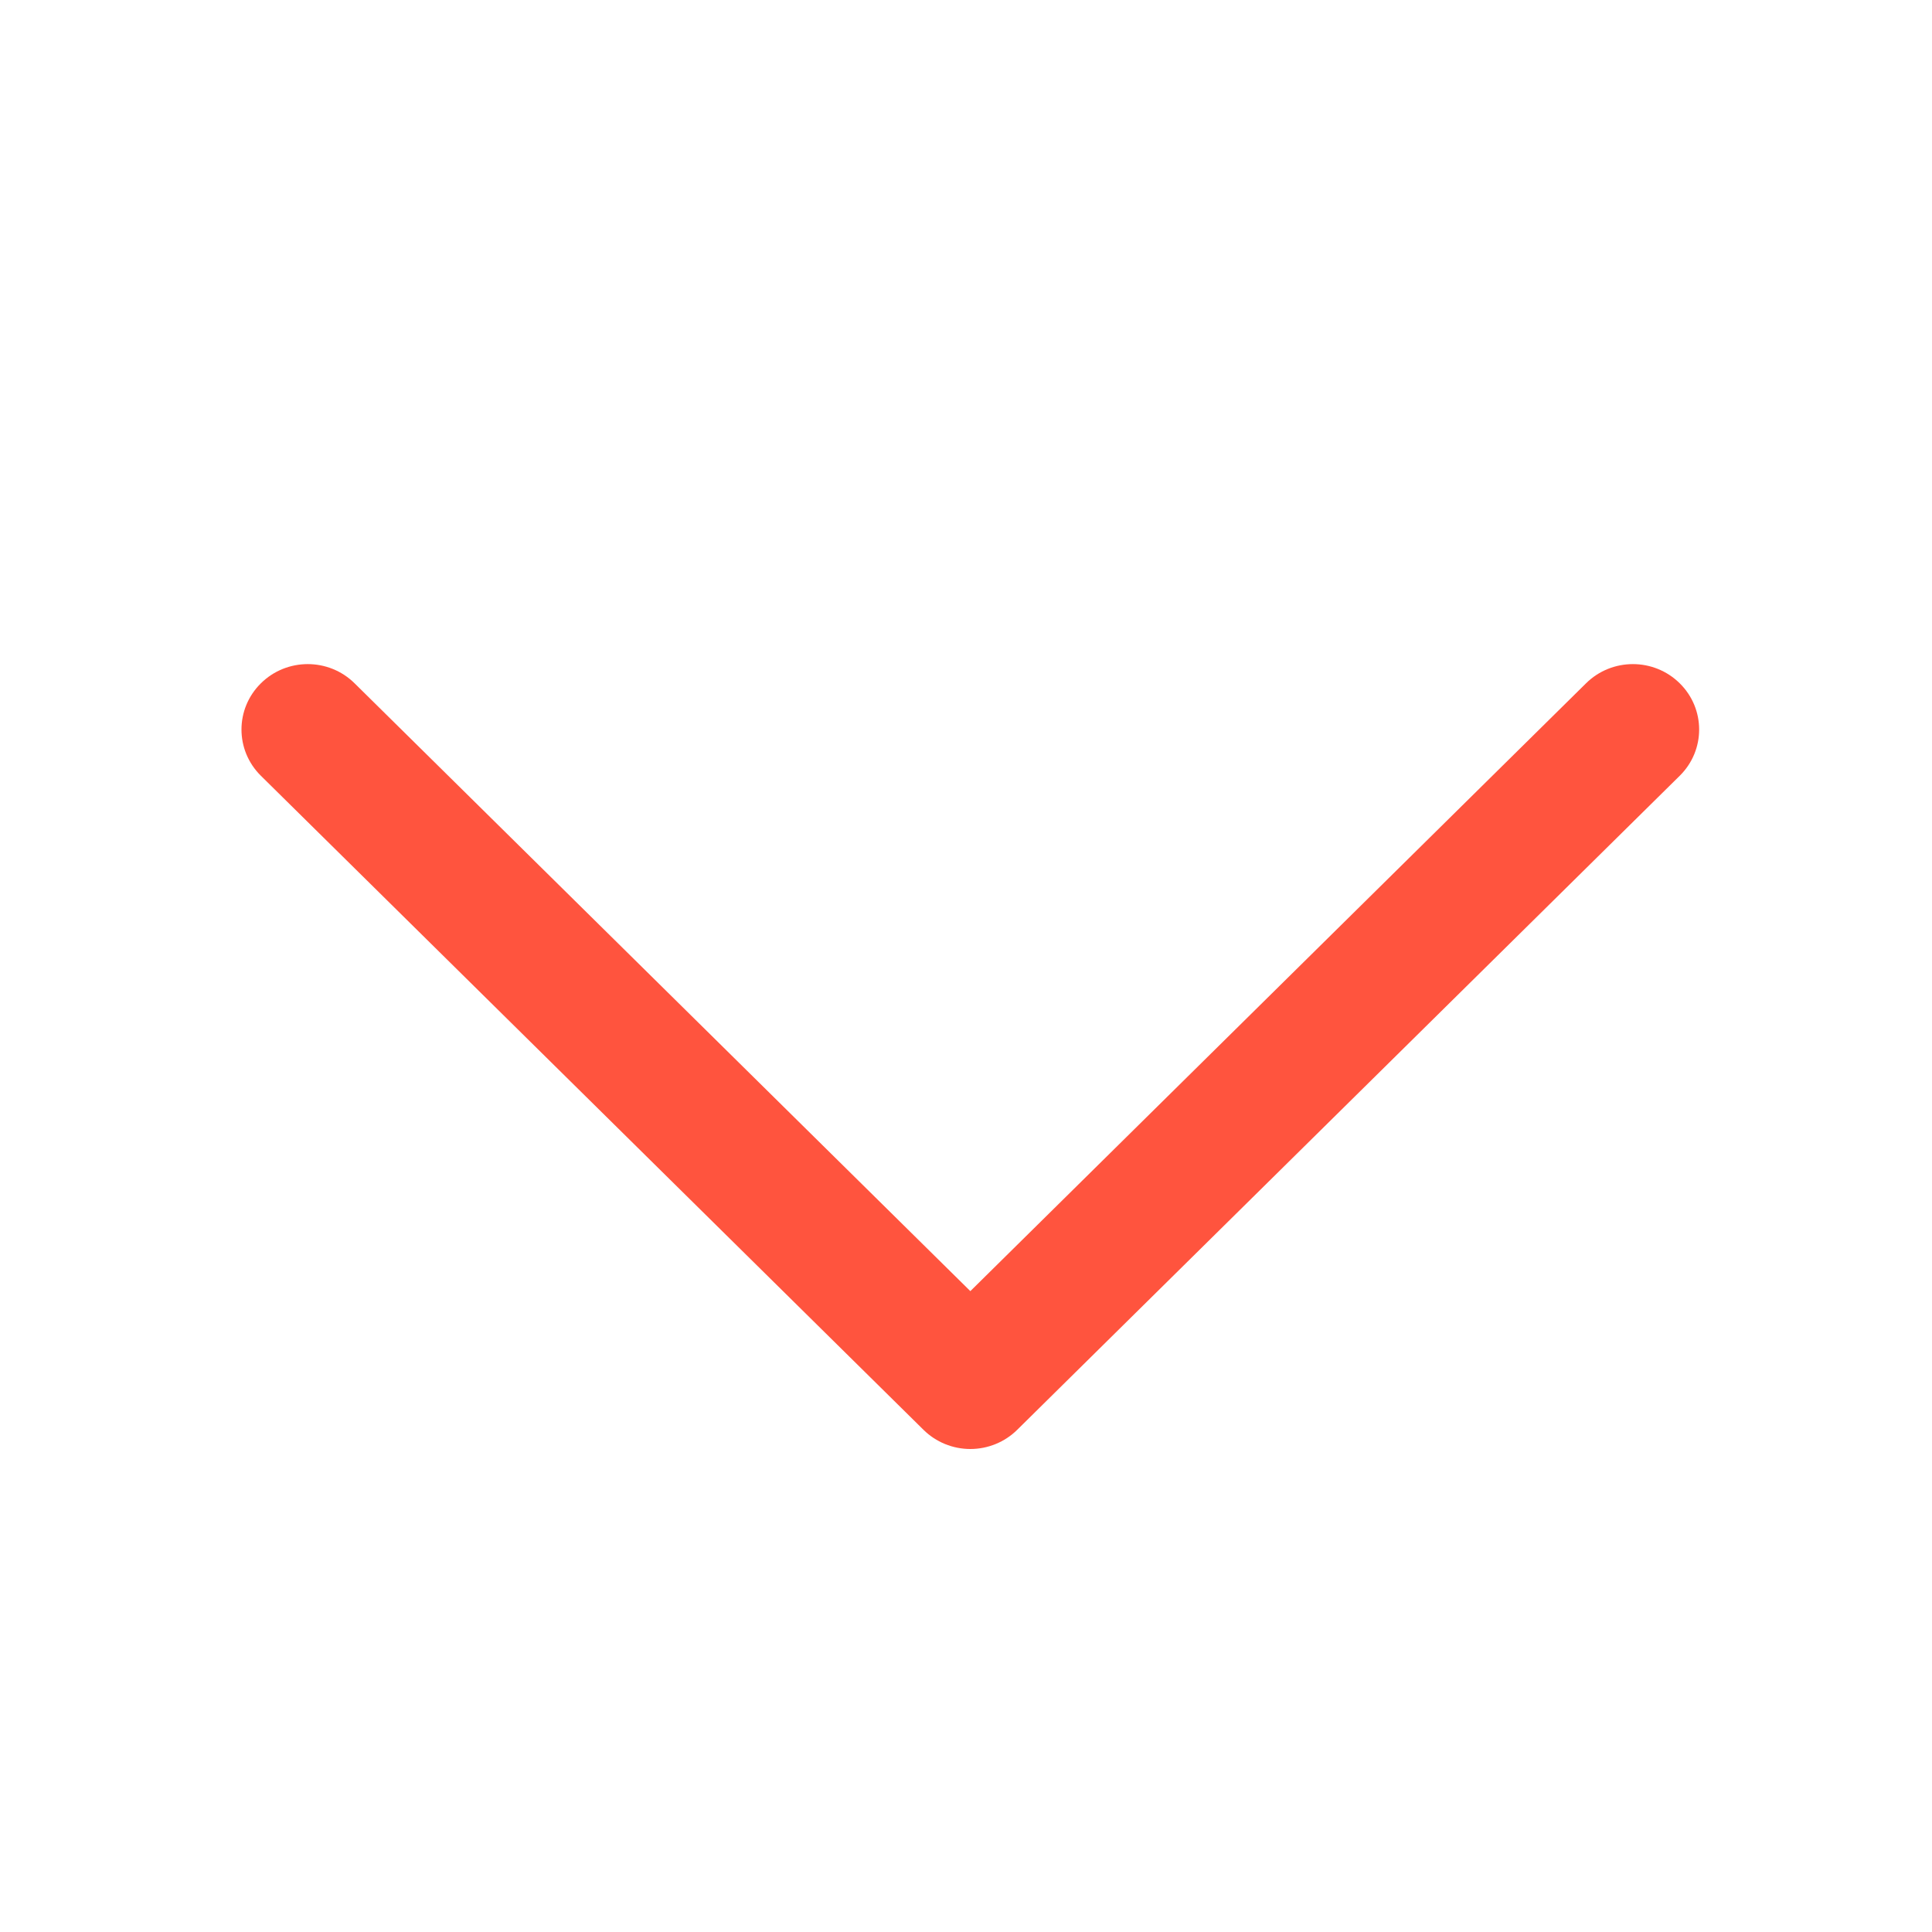
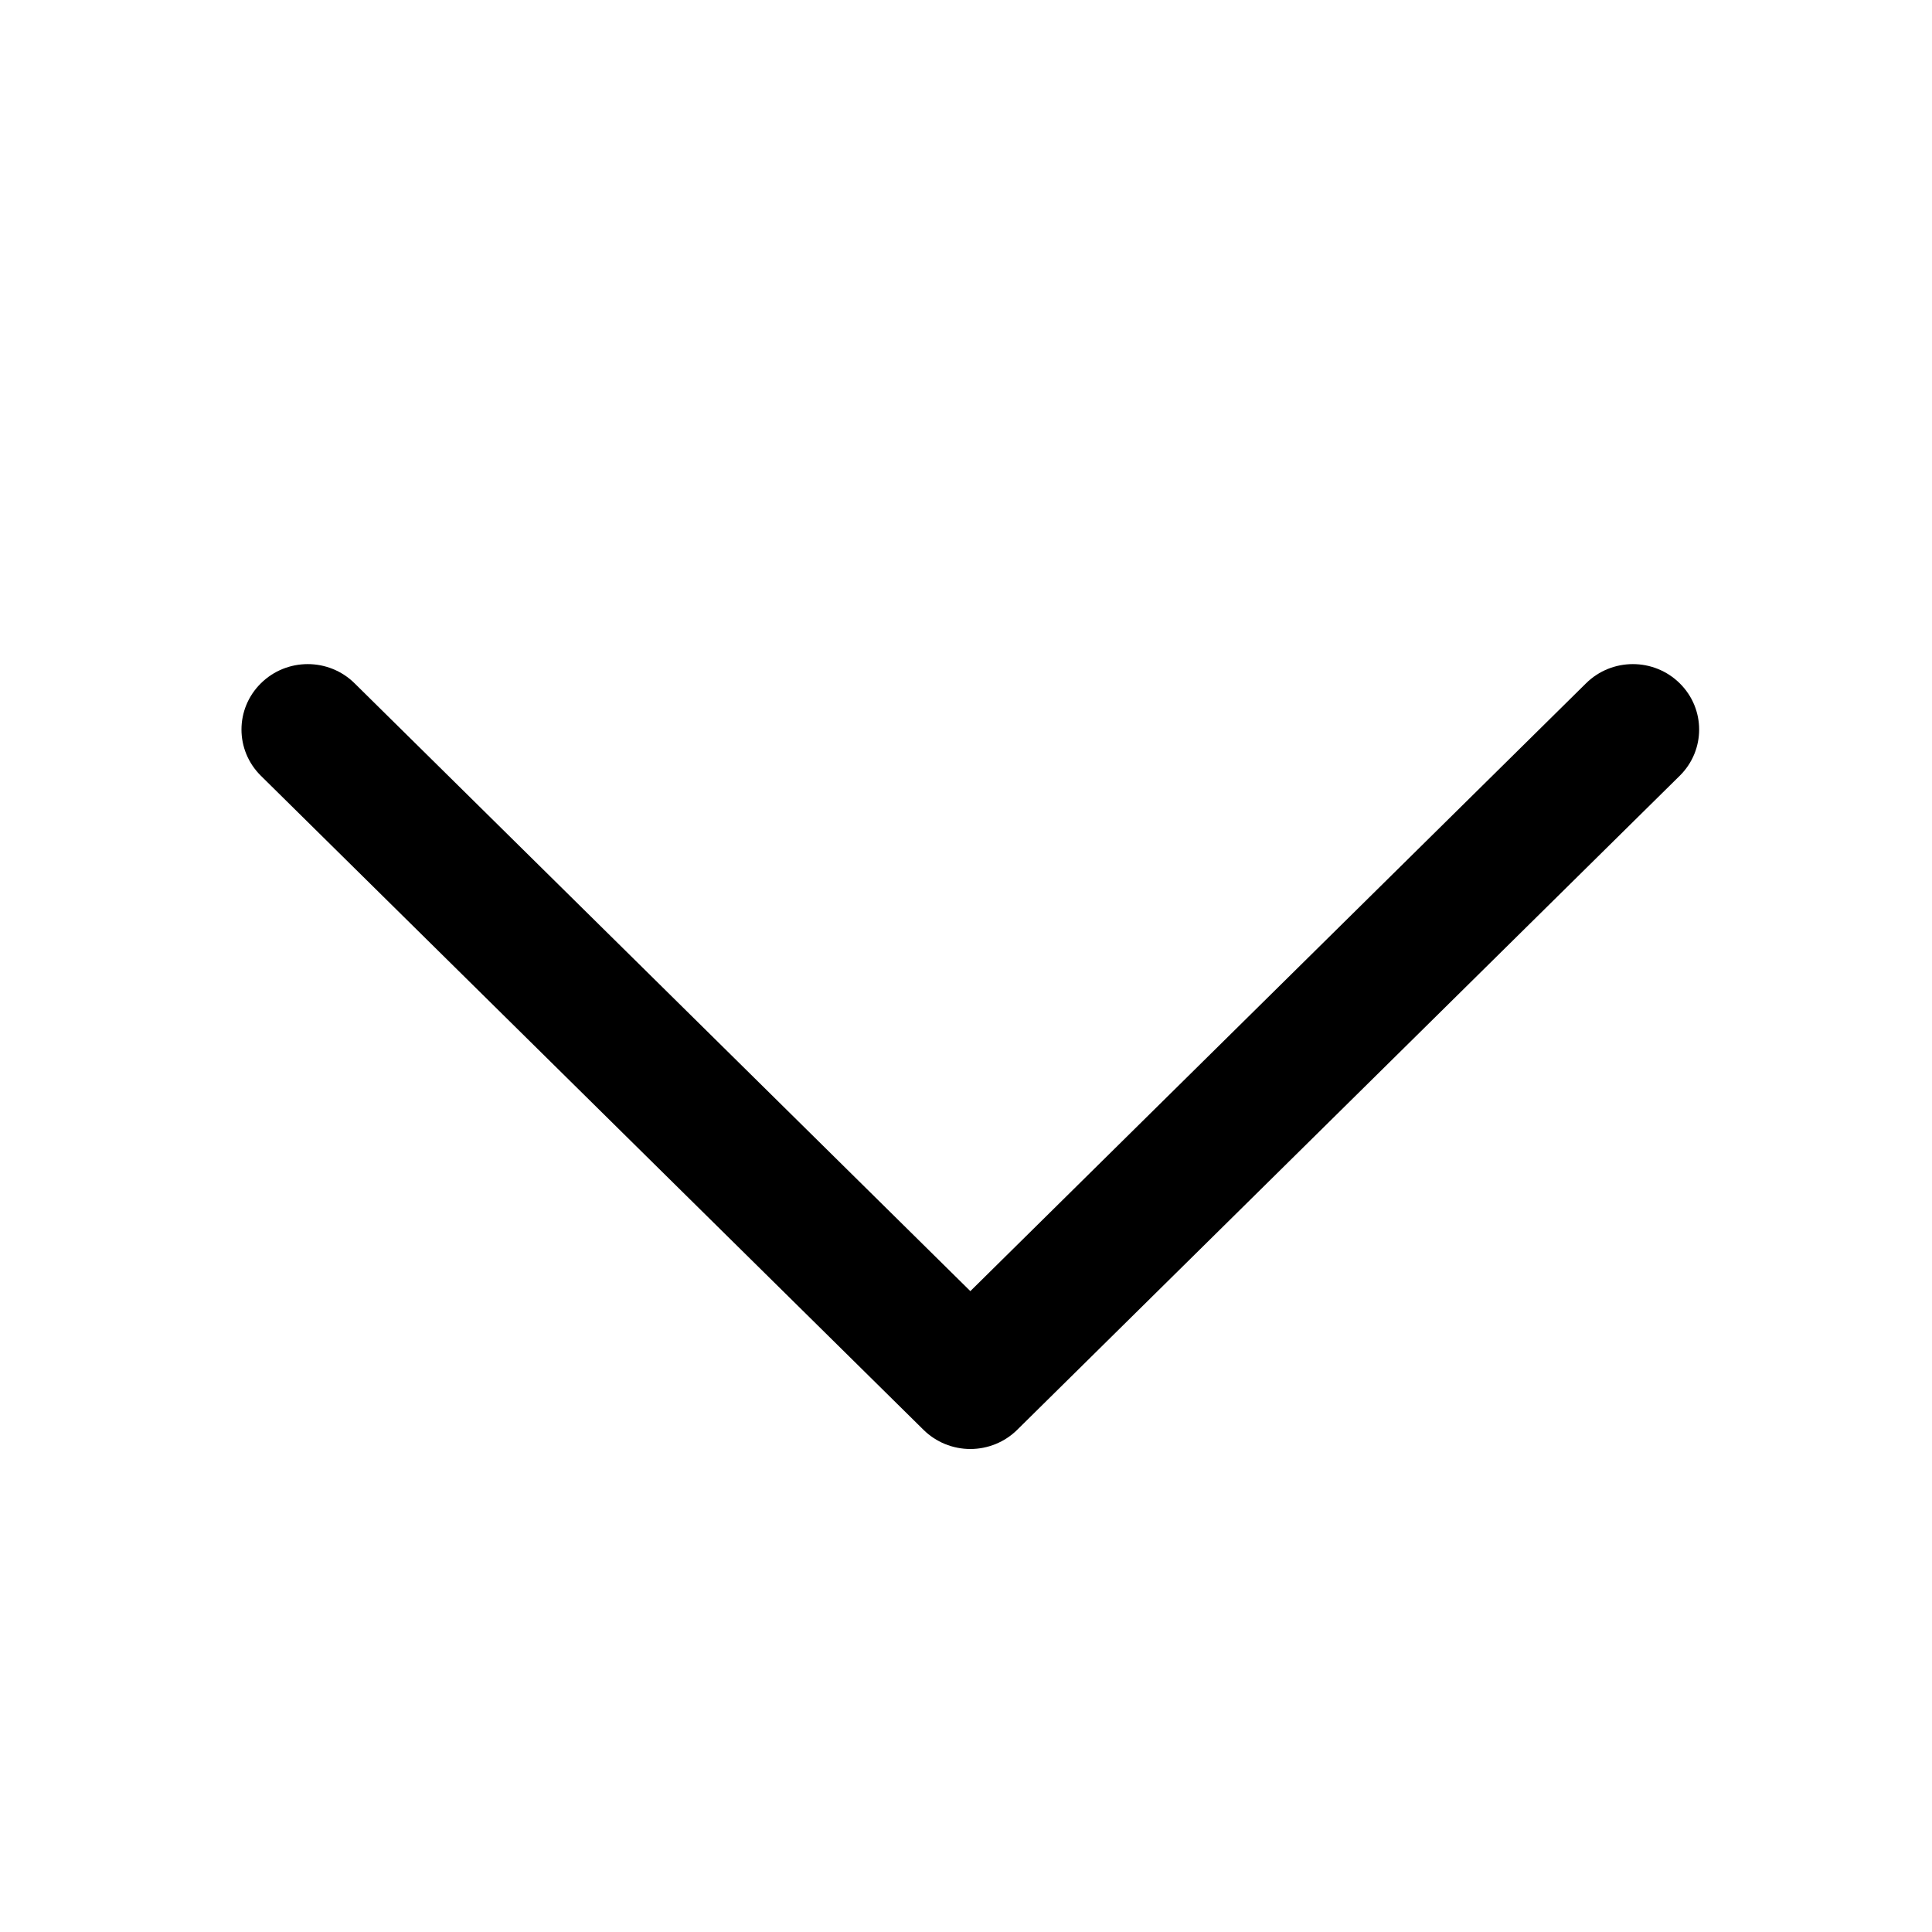
<svg xmlns="http://www.w3.org/2000/svg" width="28" height="28" viewBox="0 0 28 28" fill="none">
-   <path d="M24.344 9.903C23.969 9.532 23.361 9.532 22.986 9.903L14.063 18.712L5.139 9.903C4.764 9.532 4.156 9.532 3.781 9.903C3.406 10.273 3.406 10.873 3.781 11.243L13.384 20.722C13.564 20.9 13.808 21 14.063 21C14.317 21 14.562 20.9 14.742 20.722L24.344 11.243C24.719 10.873 24.719 10.273 24.344 9.903Z" fill="#FF543E" />
+   <path d="M24.344 9.903C23.969 9.532 23.361 9.532 22.986 9.903L14.063 18.712L5.139 9.903C4.764 9.532 4.156 9.532 3.781 9.903C3.406 10.273 3.406 10.873 3.781 11.243L13.384 20.722C13.564 20.9 13.808 21 14.063 21C14.317 21 14.562 20.9 14.742 20.722L24.344 11.243C24.719 10.873 24.719 10.273 24.344 9.903Z" fill="currentColor" />
</svg>
